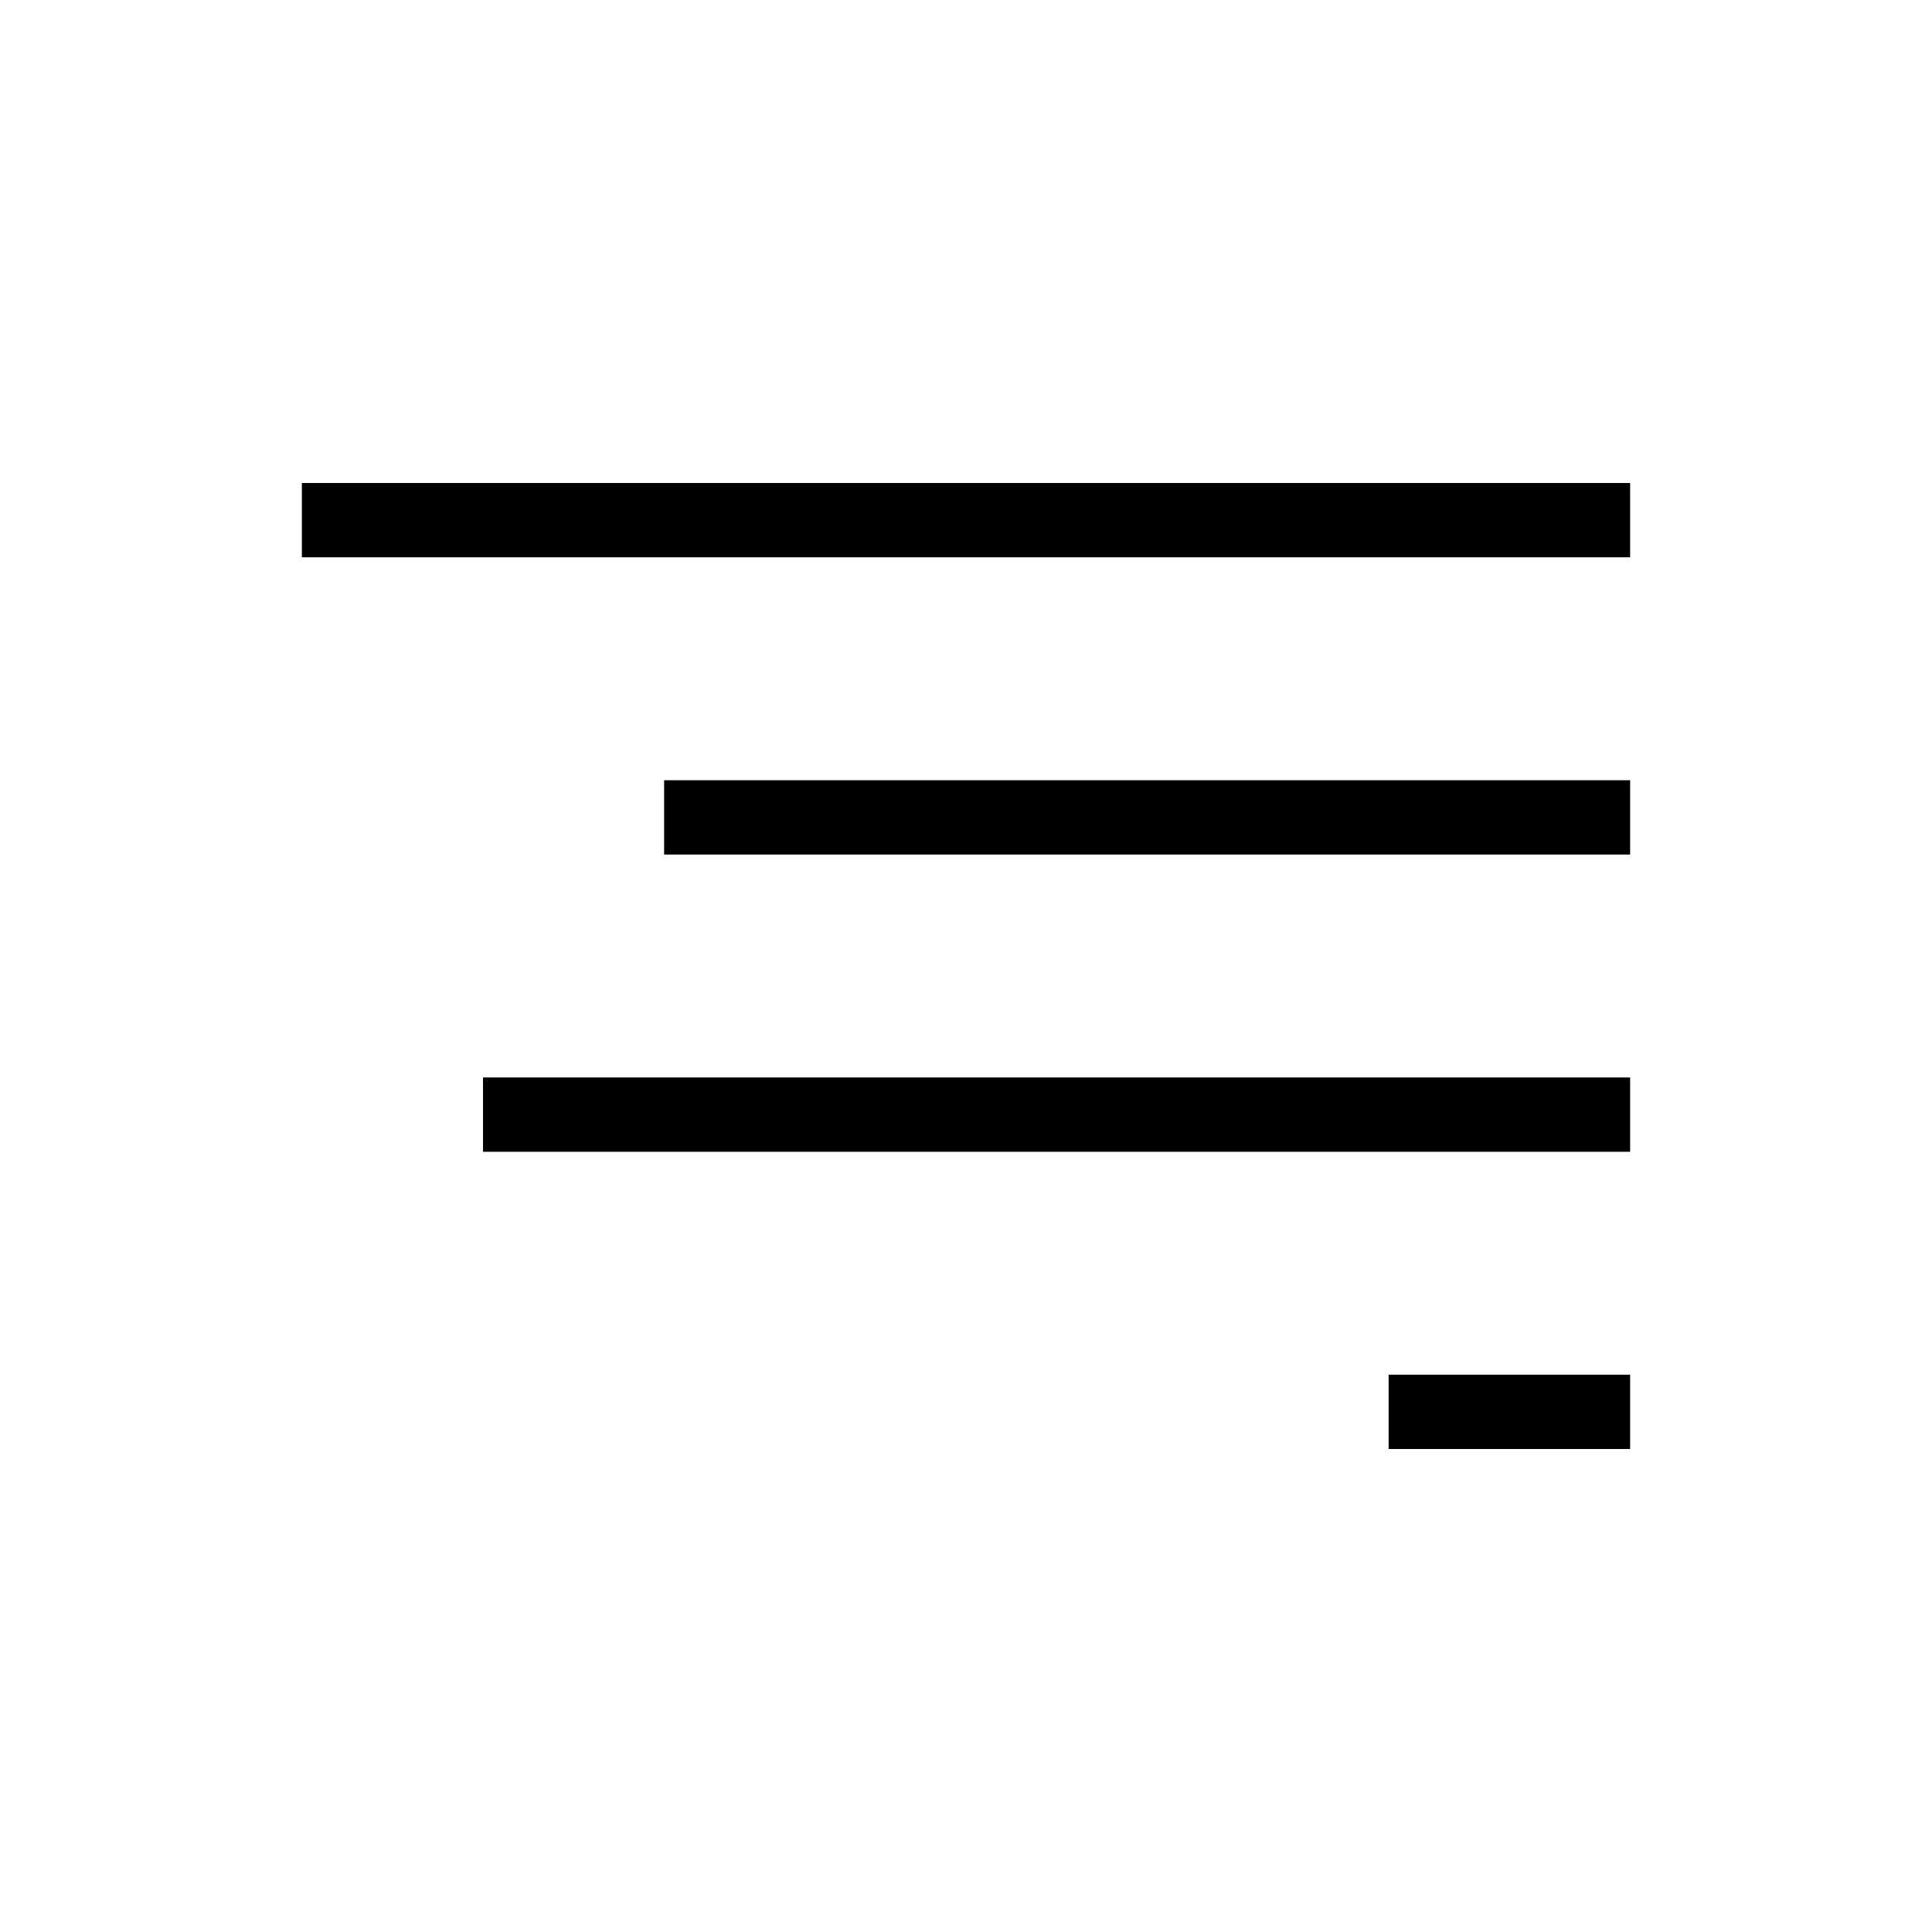
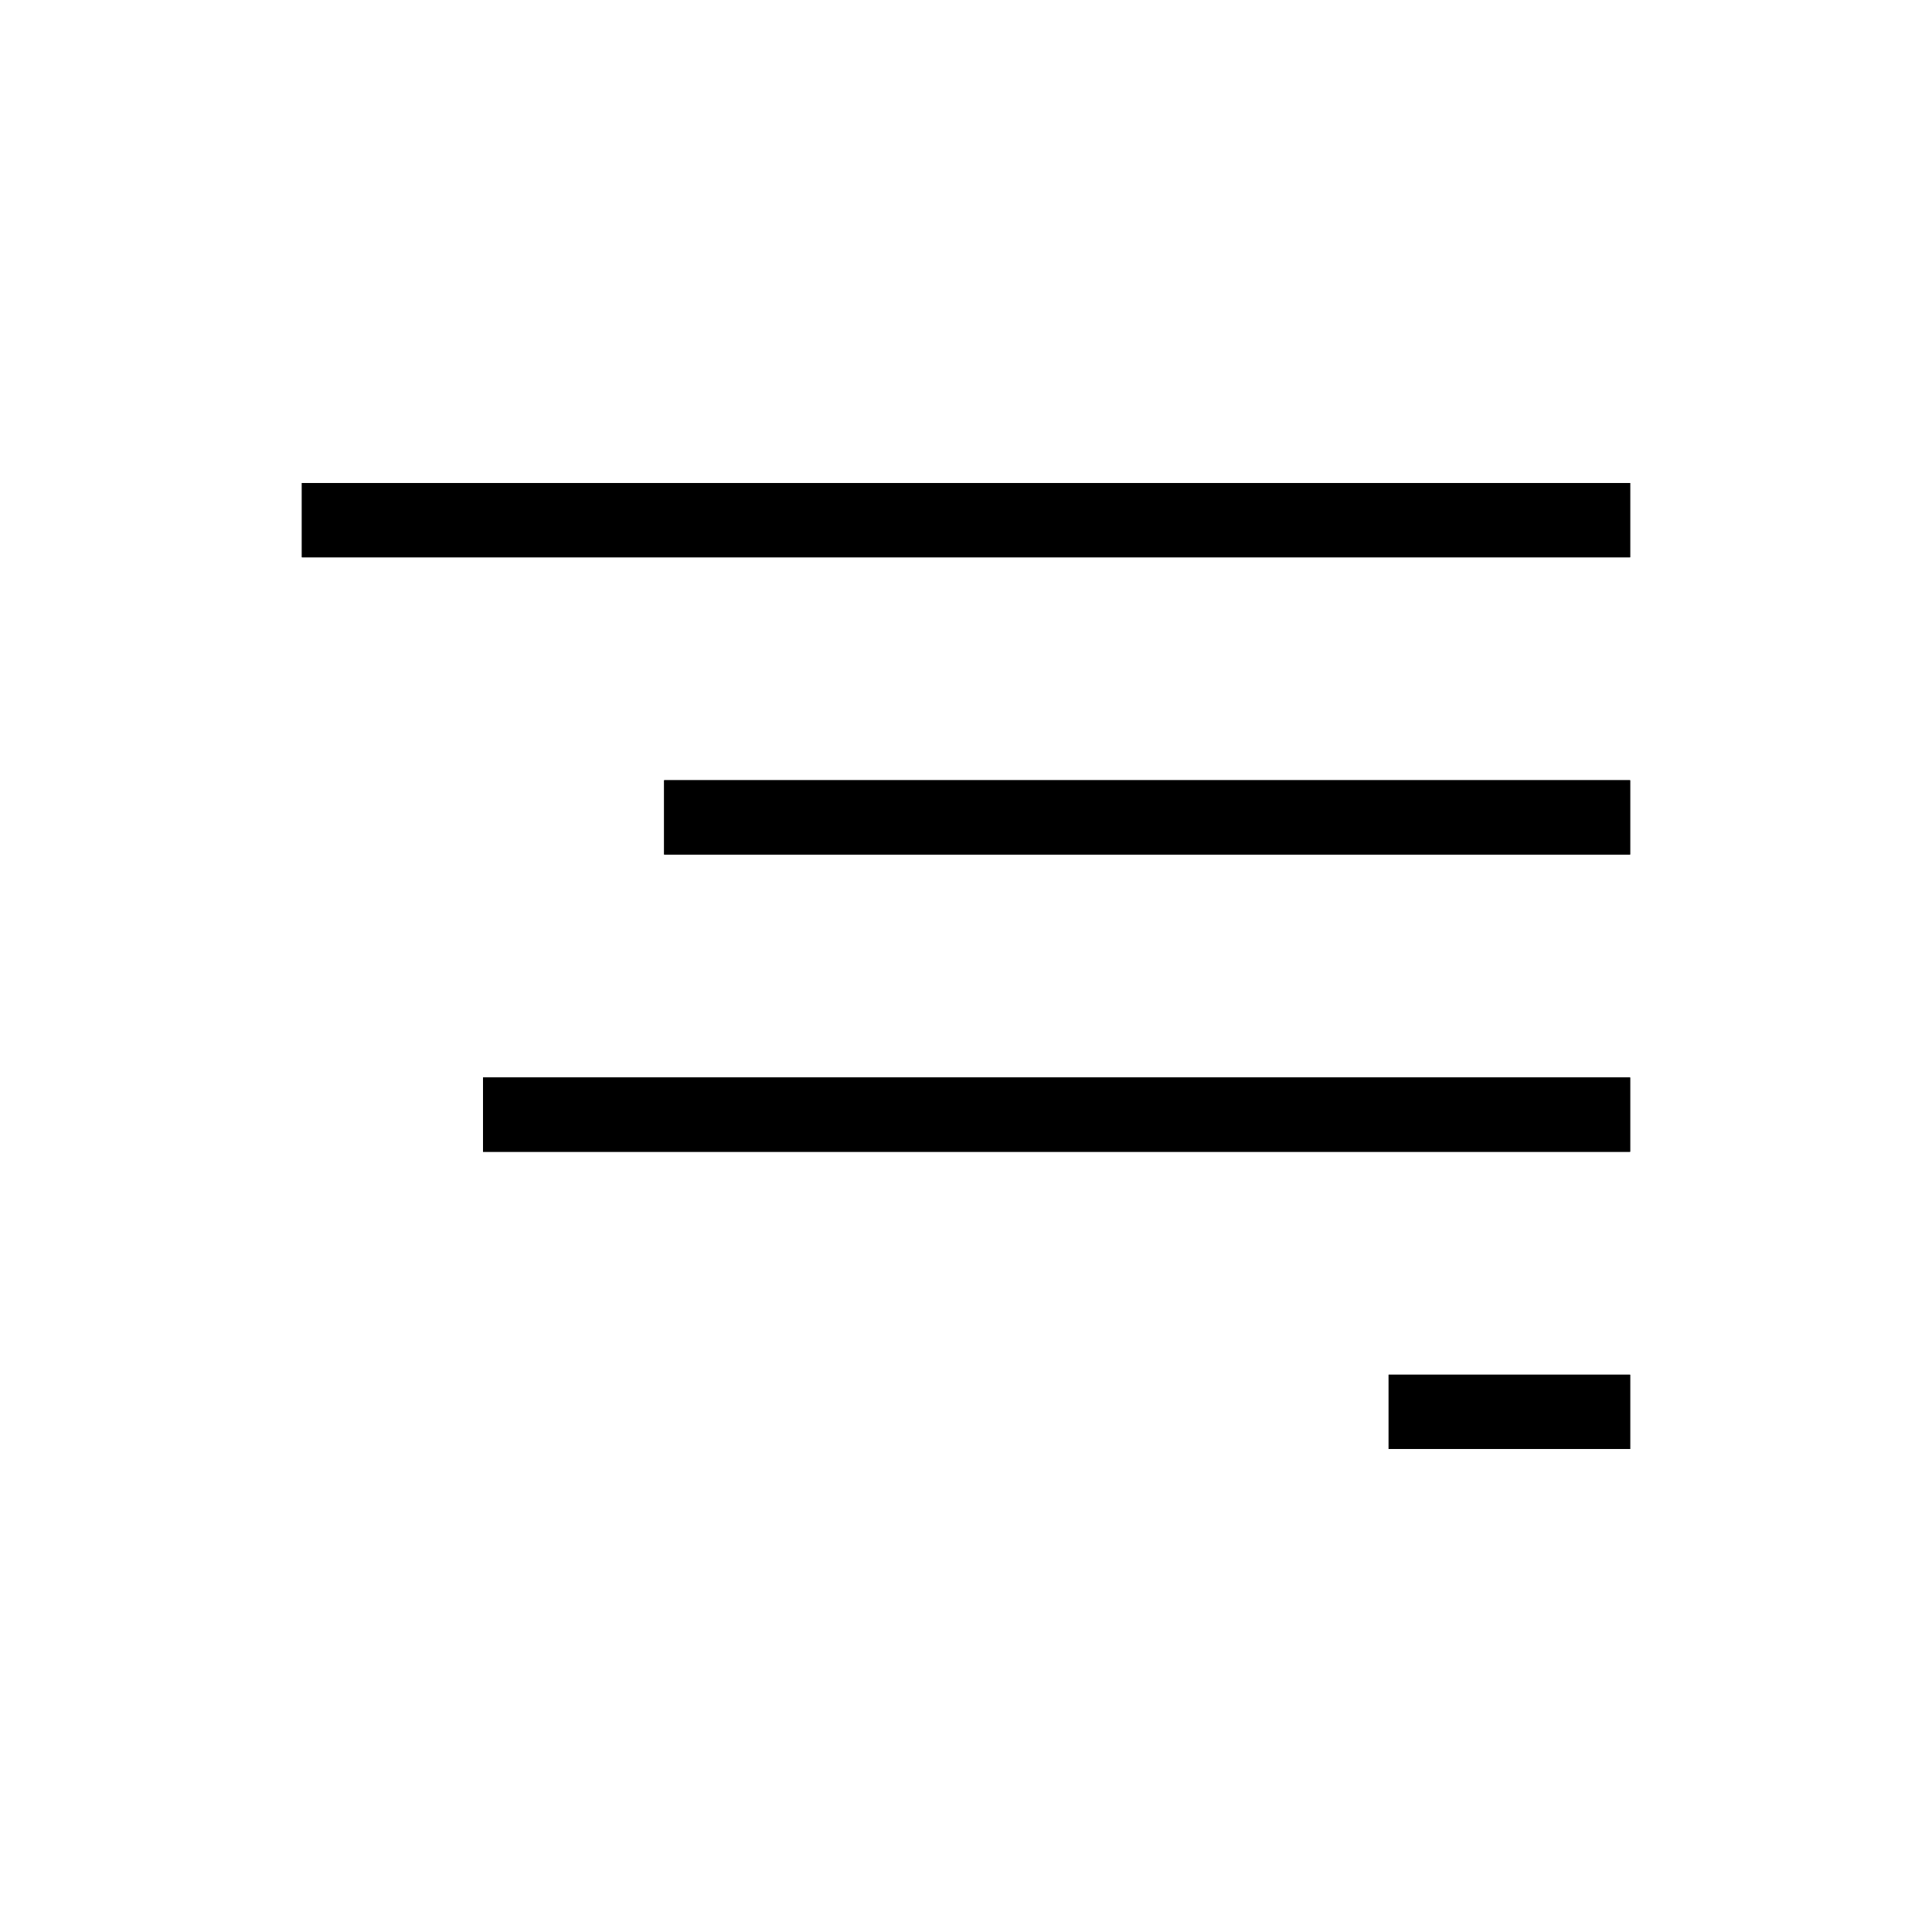
<svg xmlns="http://www.w3.org/2000/svg" viewBox="0 0 320 320">
  <g id="alignment">
    <g>
-       <rect x="50" y="80" width="220" height="12.308" class="fill" />
-       <rect x="110" y="129.231" width="160" height="12.308" class="fill" />
-       <rect x="80" y="178.462" width="190" height="12.308" class="fill" />
-       <rect x="230" y="227.692" width="40" height="12.308" class="fill" />
+       <g>
+         <rect x="50" y="80" width="220" height="12.308" class="fill" />
+         <rect x="110" y="129.231" width="160" height="12.308" class="fill" />
+         <rect x="80" y="178.462" width="190" height="12.308" class="fill" />
+         <rect x="230" y="227.692" width="40" height="12.308" class="fill" />
+       </g>
+       <g>
+         <rect x="50" y="80" width="220" height="12.308" class="outline" />
+         <rect x="110" y="129.231" width="160" height="12.308" class="outline" />
+         <rect x="80" y="178.462" width="190" height="12.308" class="outline" />
+         <rect x="230" y="227.692" width="40" height="12.308" class="outline" />
+       </g>
    </g>
  </g>
</svg>
